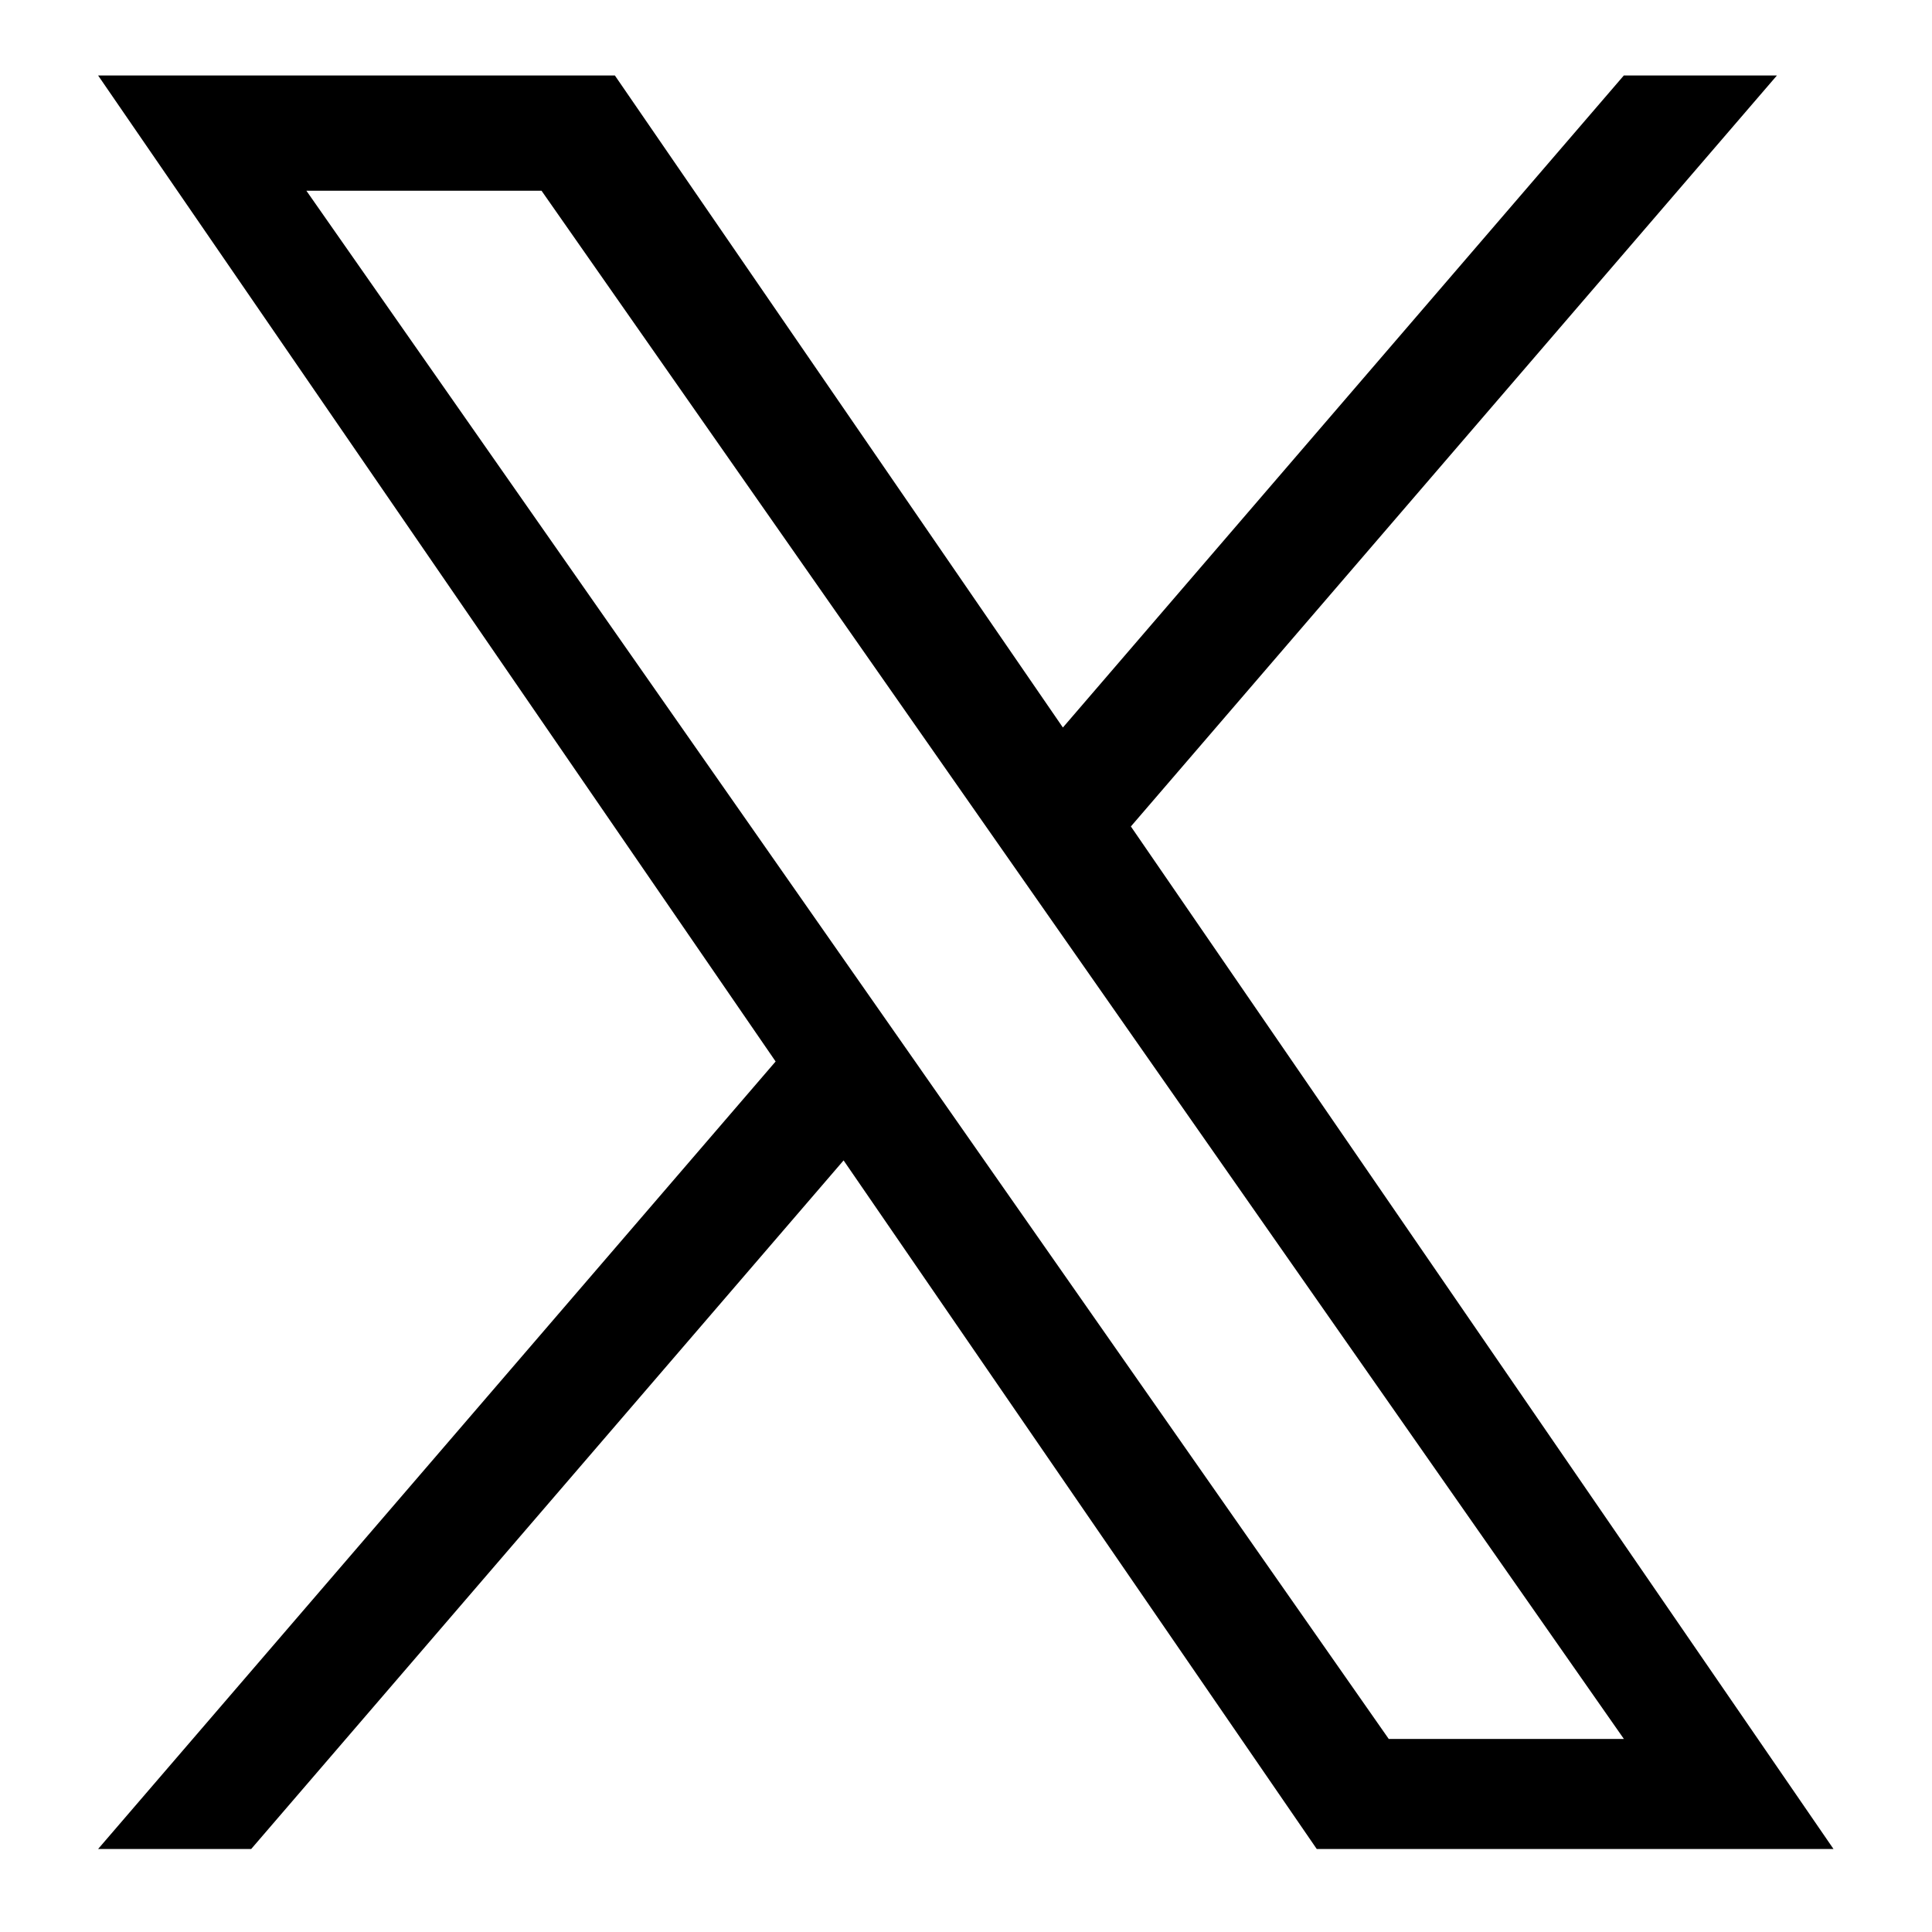
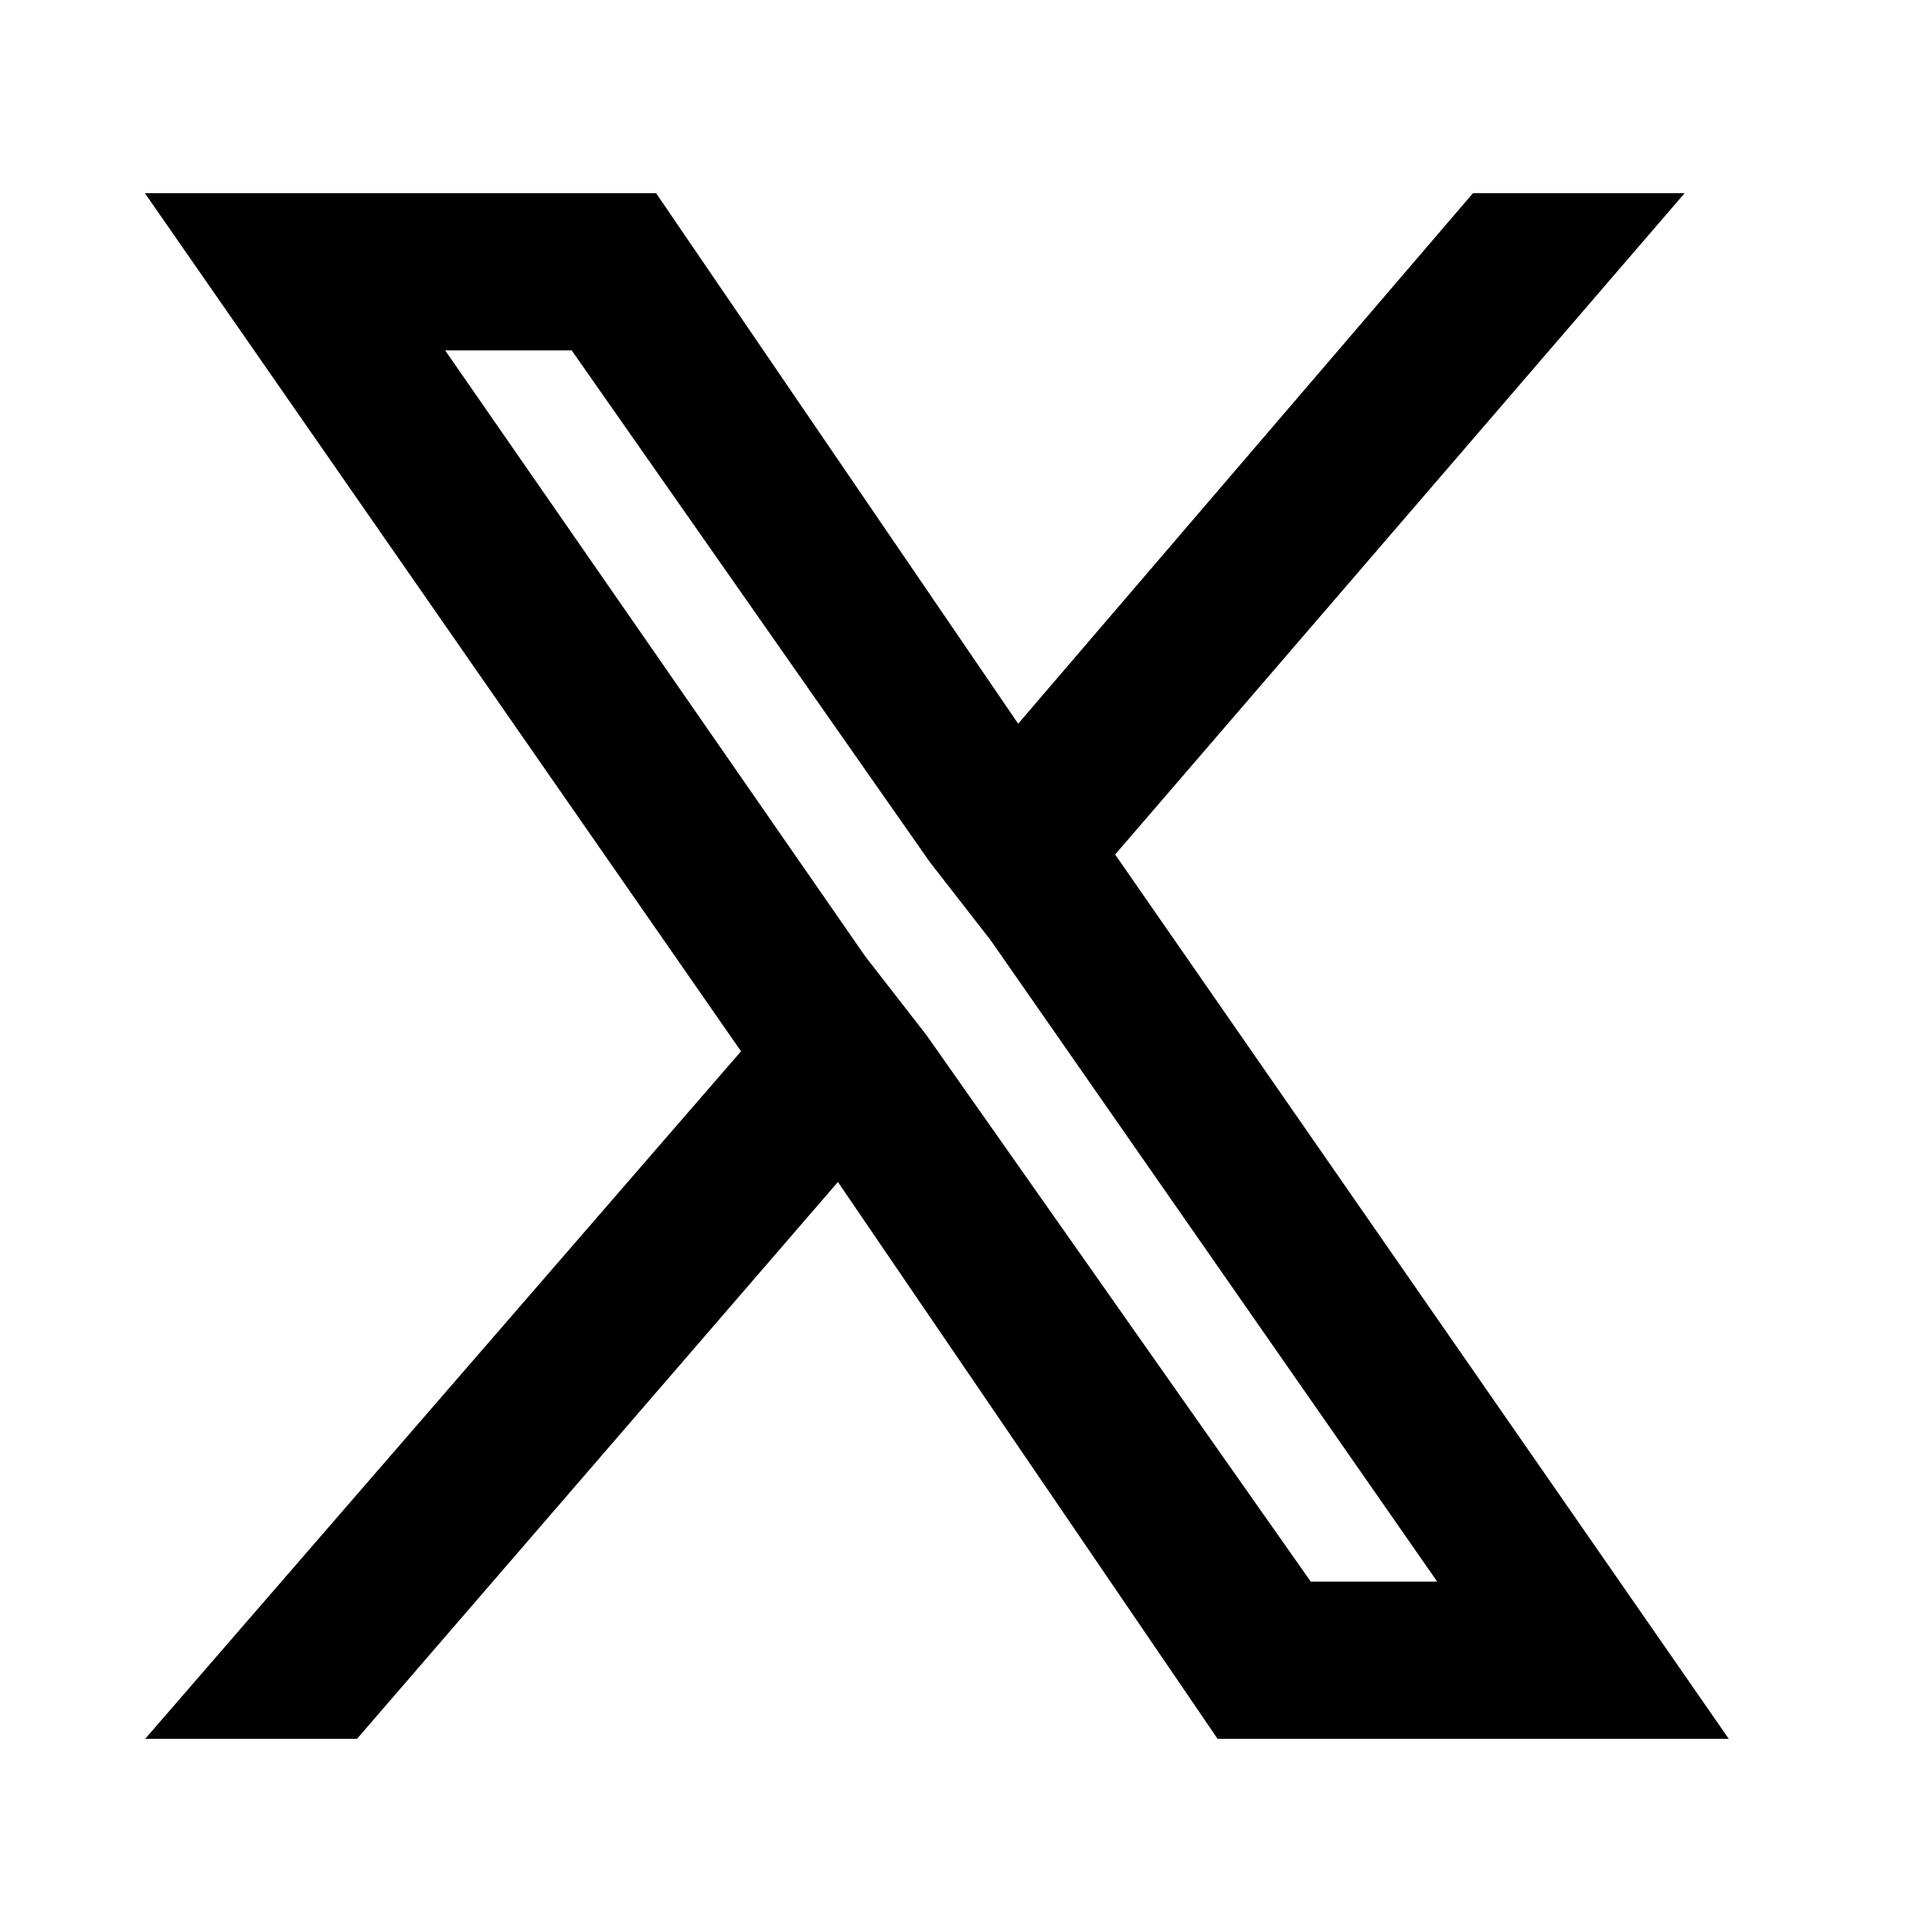
- <svg xmlns="http://www.w3.org/2000/svg" width="256" height="256" viewBox="0 0 256 256" fill="none">
-   <path d="M149.85 109.506L235.453 10H215.167L140.838 96.4L81.472 10H13L102.774 140.652L13 245H33.286L111.78 153.759L174.475 245H242.947L149.845 109.506H149.85ZM122.065 141.803L112.969 128.793L40.596 25.271H71.754L130.16 108.817L139.256 121.827L215.177 230.423H184.018L122.065 141.808V141.803Z" fill="black" />
+ <svg xmlns="http://www.w3.org/2000/svg" width="20" height="20" viewBox="0 0 20 20" fill="none">
+   <path fill-rule="evenodd" clip-rule="evenodd" d="M1.5 2H6.792L10.54 7.492L15.248 2H17.439L11.544 8.846L17.896 18H12.604L8.674 12.236L3.696 18H1.503L7.671 10.883L1.5 2ZM4.608 3.627L8.959 9.903L9.591 10.716L13.569 16.373H14.878L10.257 9.736L9.624 8.922L5.918 3.627H4.608Z" fill="black" />
</svg>
